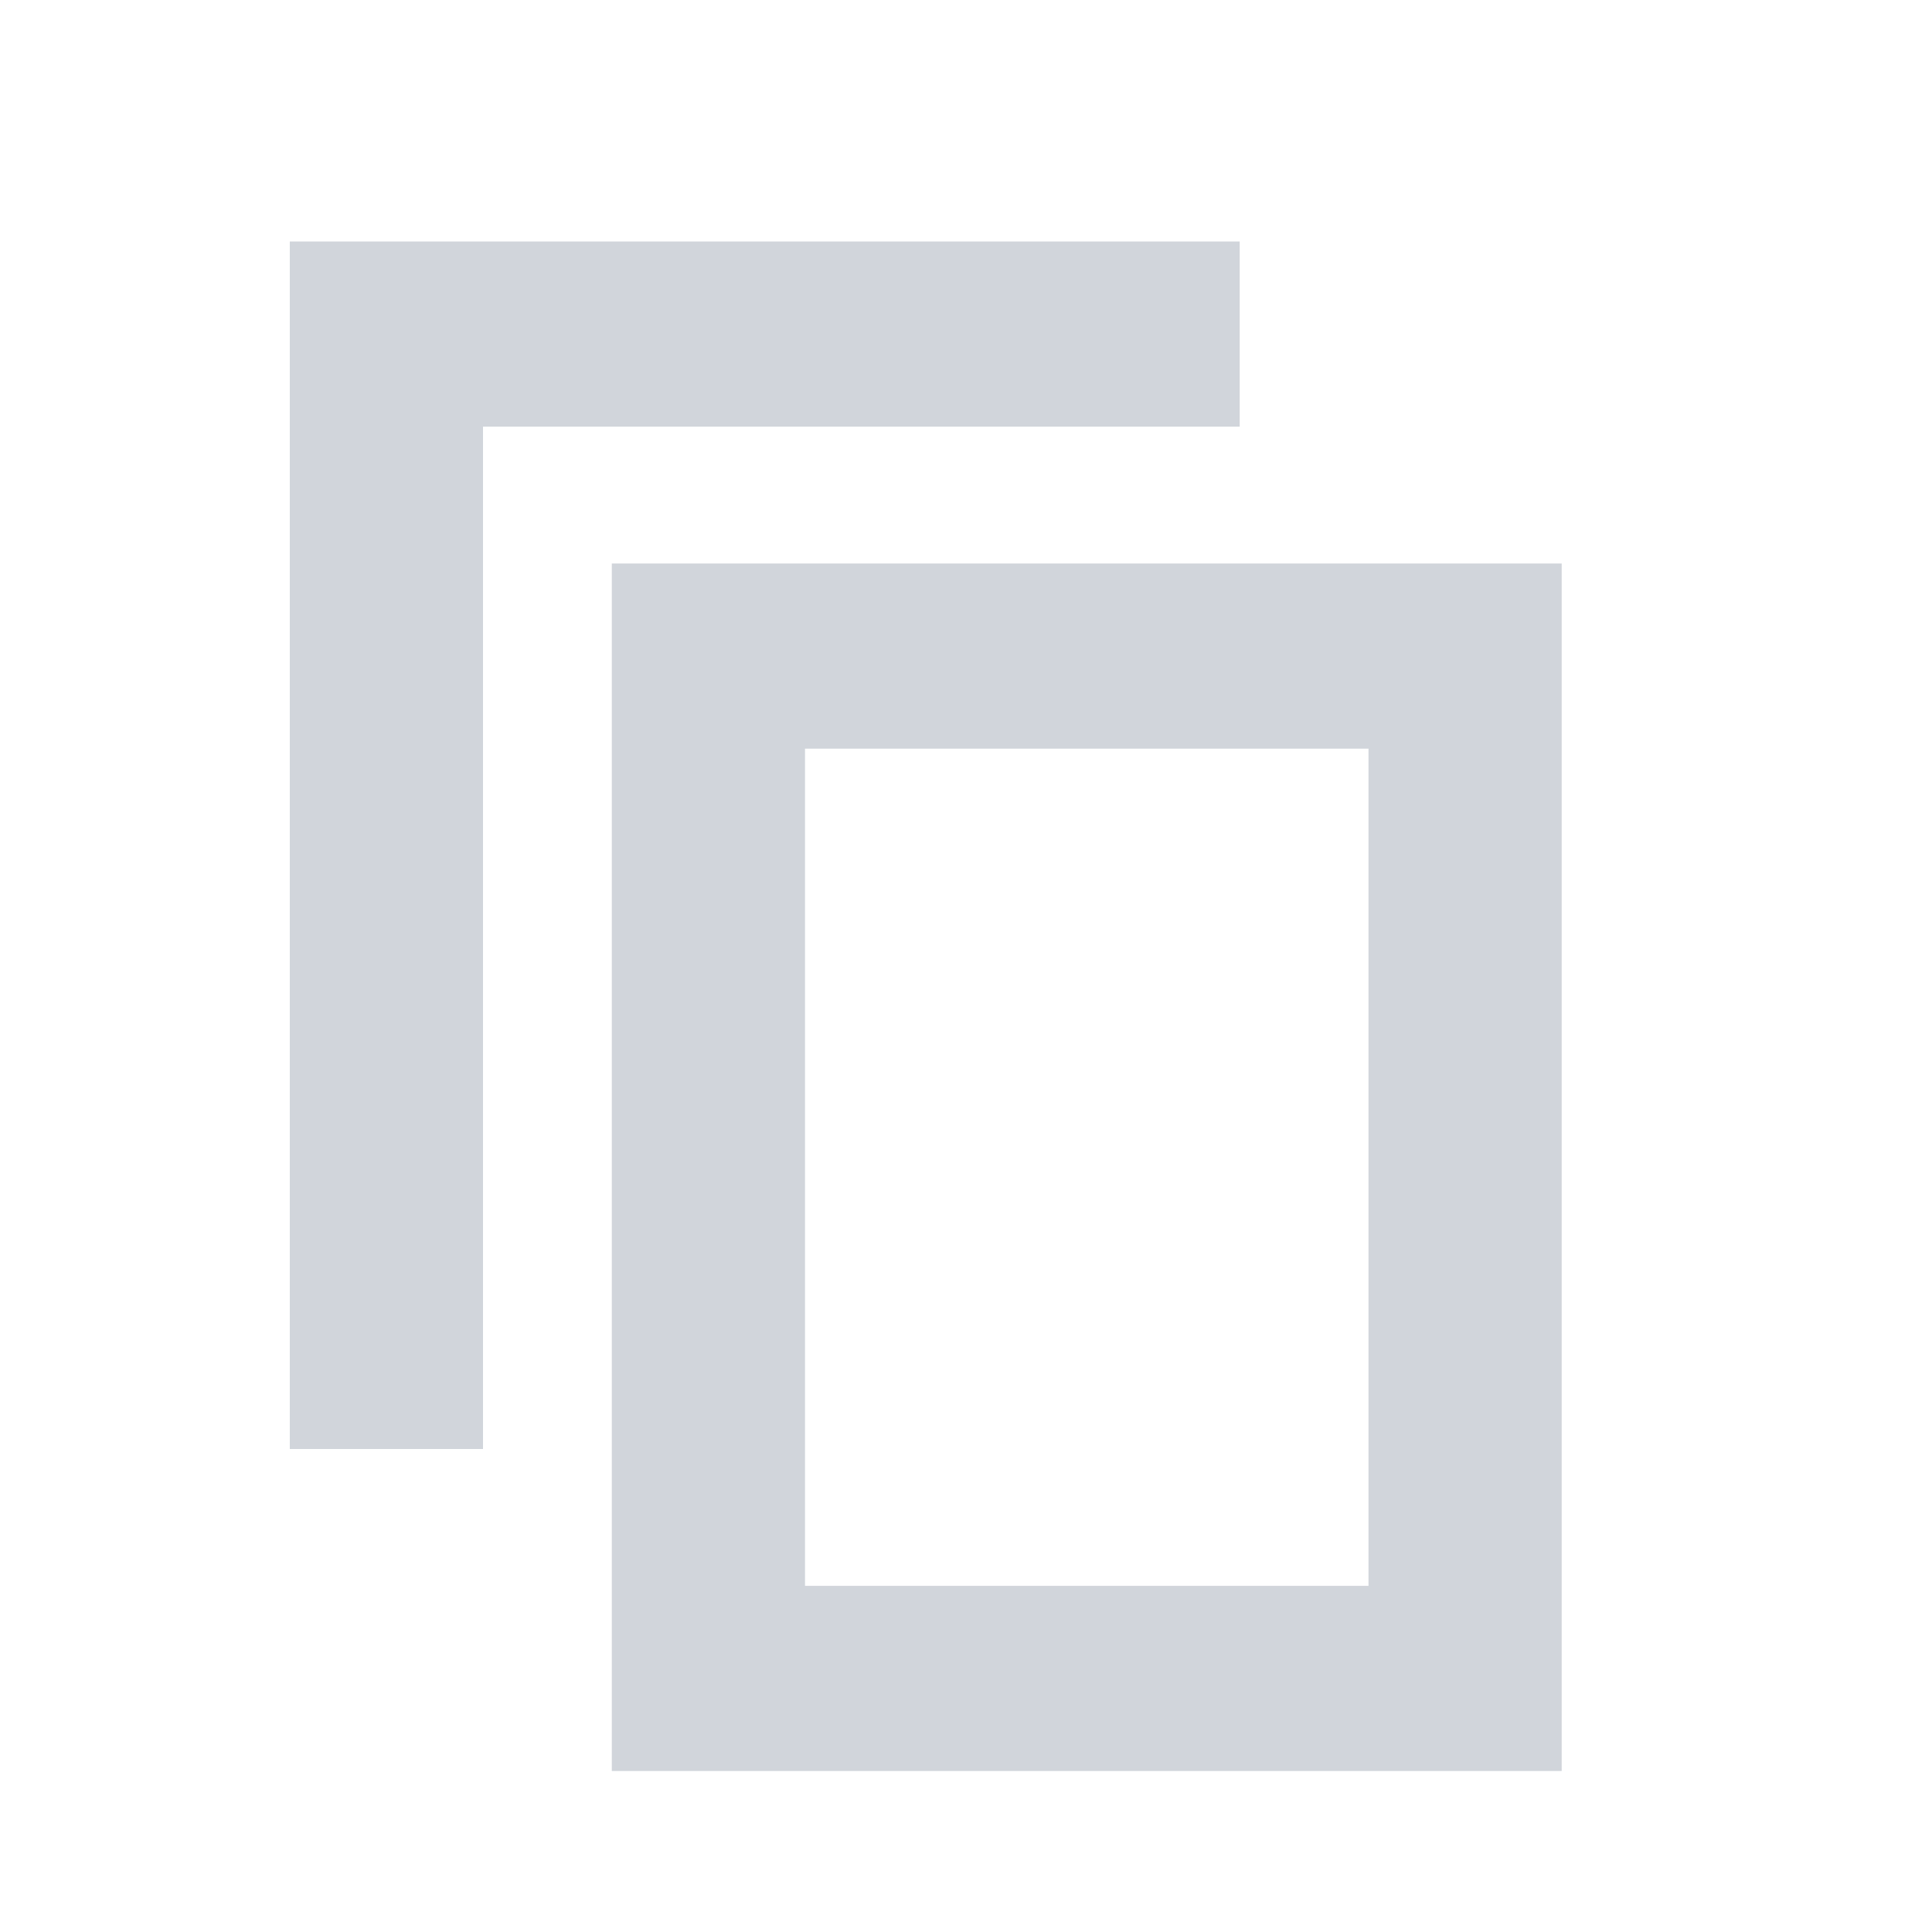
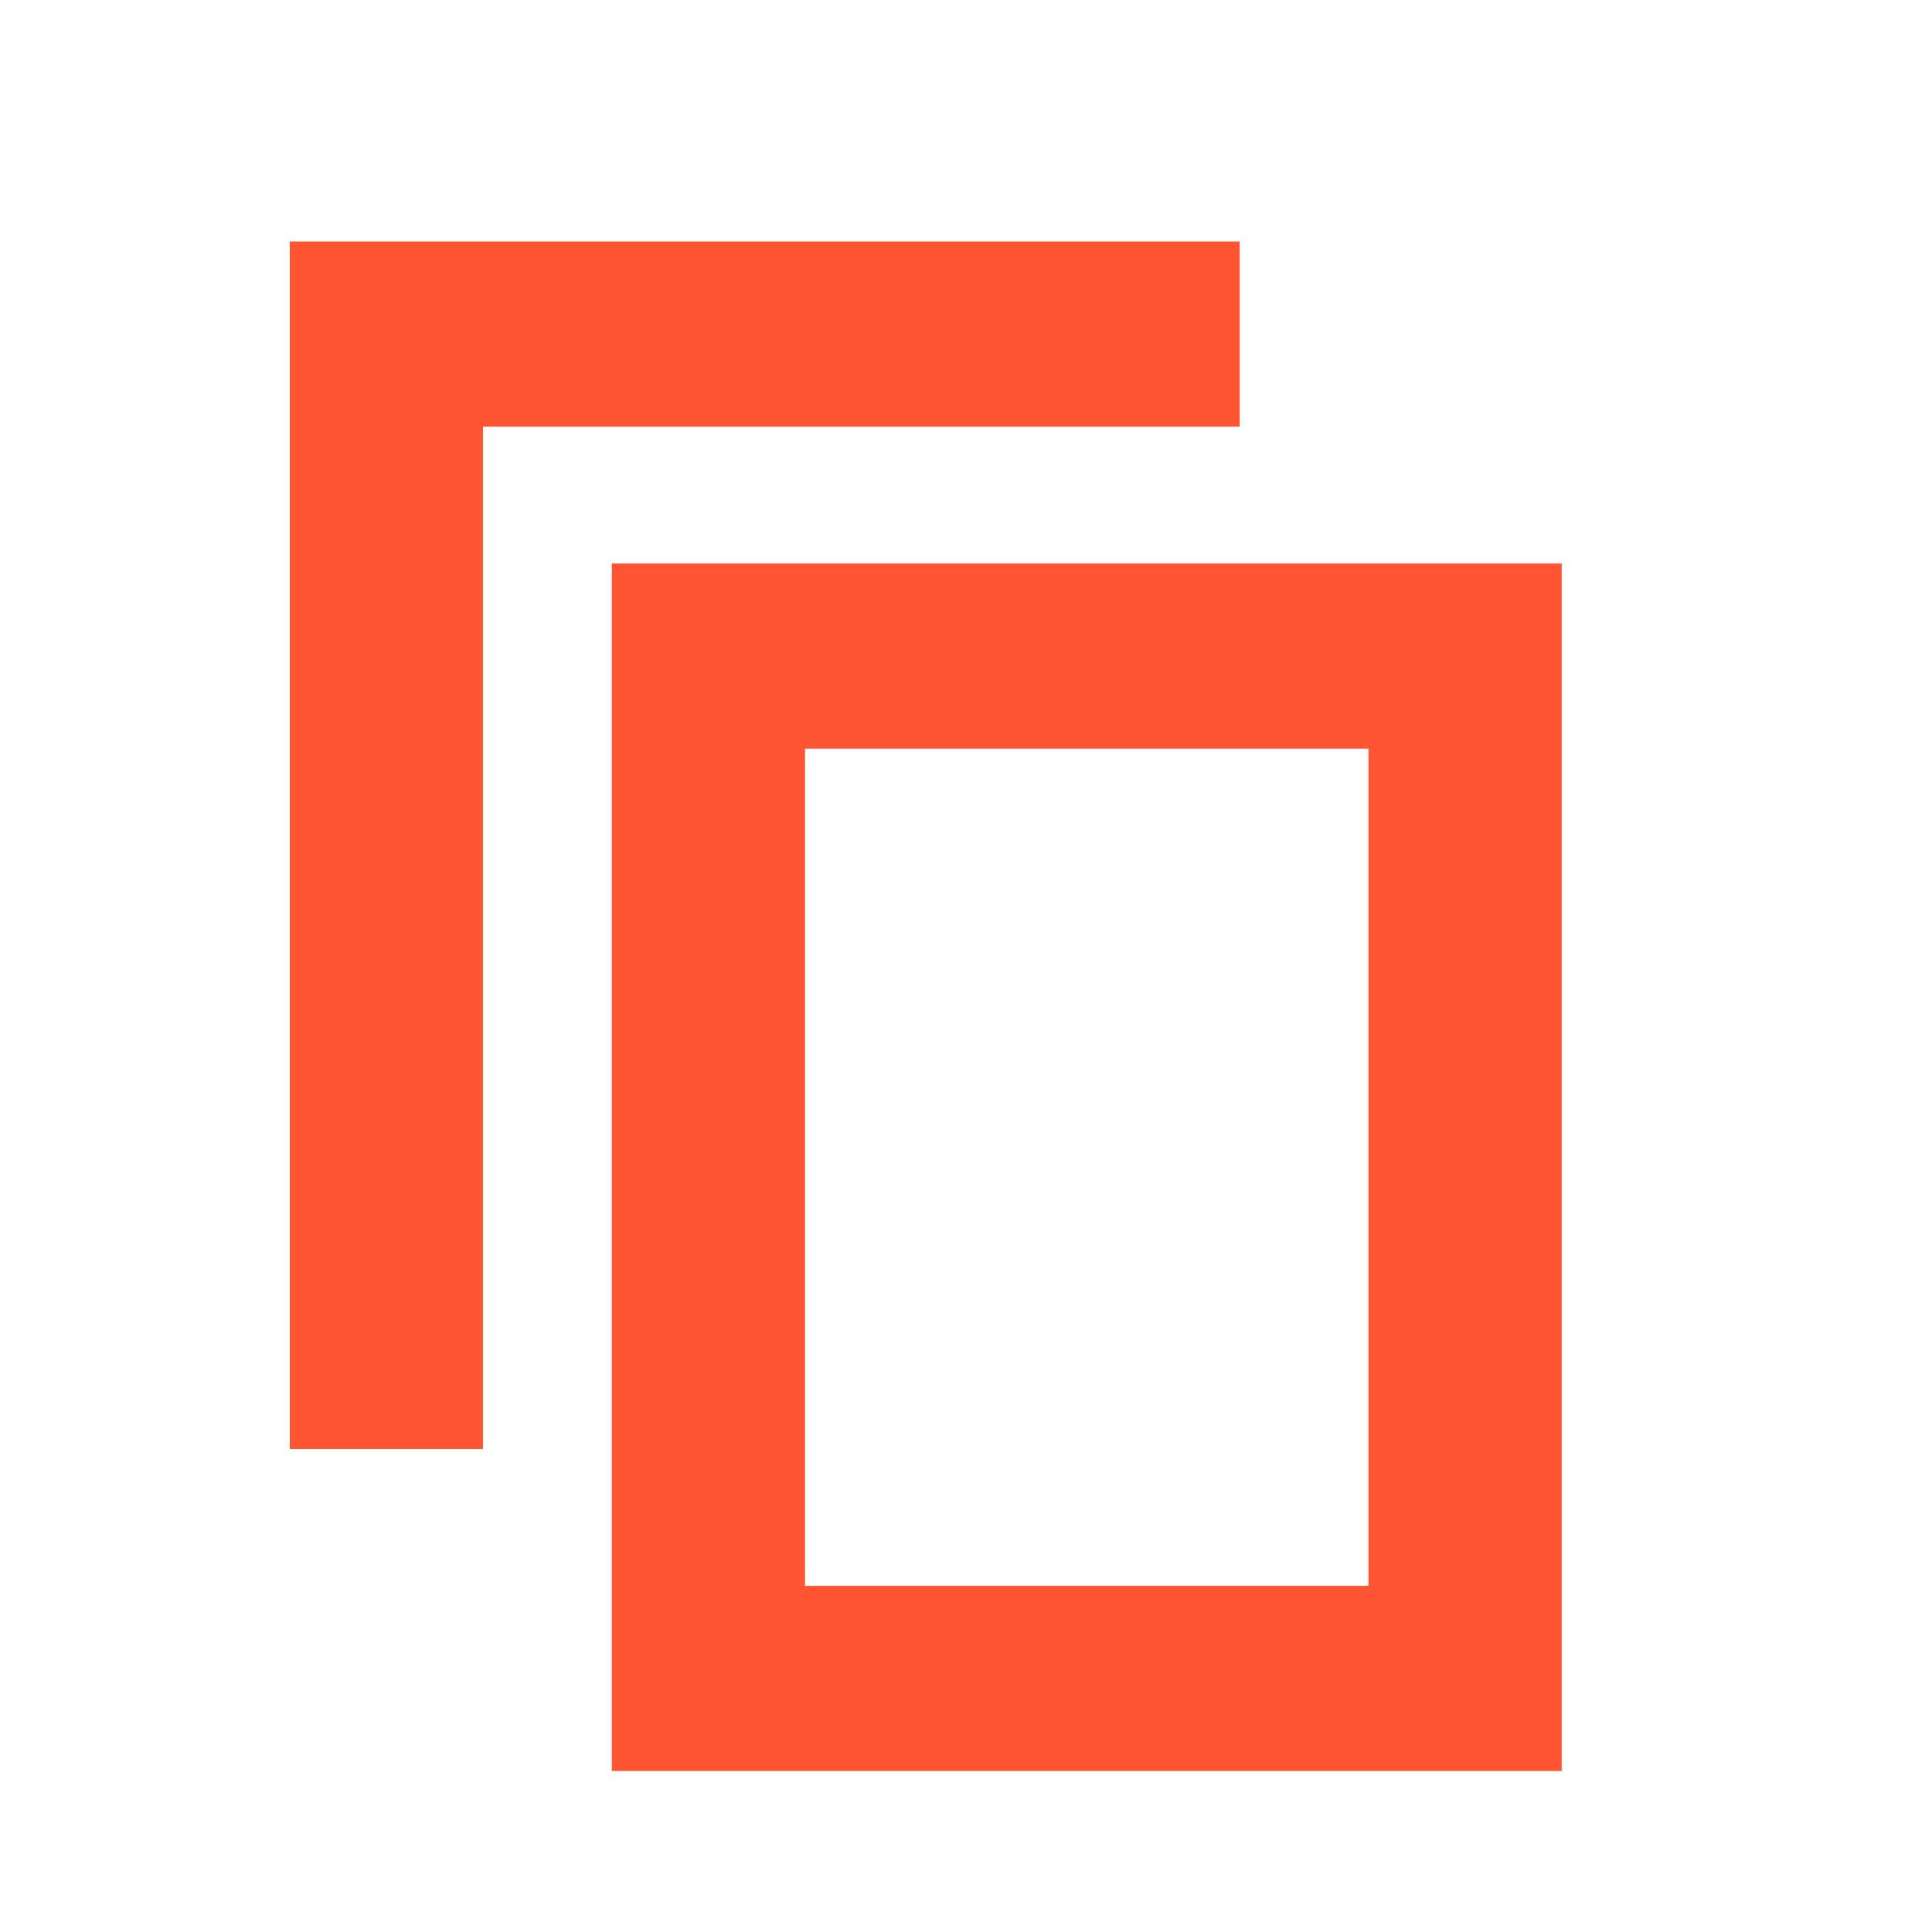
<svg xmlns="http://www.w3.org/2000/svg" version="1.1" id="Layer_1" x="0px" y="0px" viewBox="0 0 24 24" style="enable-background:new 0 0 24 24;" xml:space="preserve">
  <style type="text/css">
- 	.st0{fill:#D1D5DB;}
+ 	.st0{fill:#FF5533;}
</style>
-   <path class="st0" d="M6,18H3.6V3h11.8v2.3H6V18z M19.4,22H7.6V7h11.8V22z M10,19.7H17V9.3H10V19.7z" />
+   <g id="Artboard">
+     <g id="ic-copy" transform="translate(3, 3)">
+       <g id="Group_8993">
+         <polygon id="Path_18959" class="st0" points="3,15 0.6,15 0.6,0 12.4,0 12.4,2.3 3,2.3    " />
+       </g>
+       <g id="Group_8994" transform="translate(4, 4)">
+         <path id="Path_18960" class="st0" d="M12.4,15H0.6V0h11.8V15z M3,12.7H10V2.3H3V12.7z" />
+       </g>
+     </g>
+   </g>
</svg>
